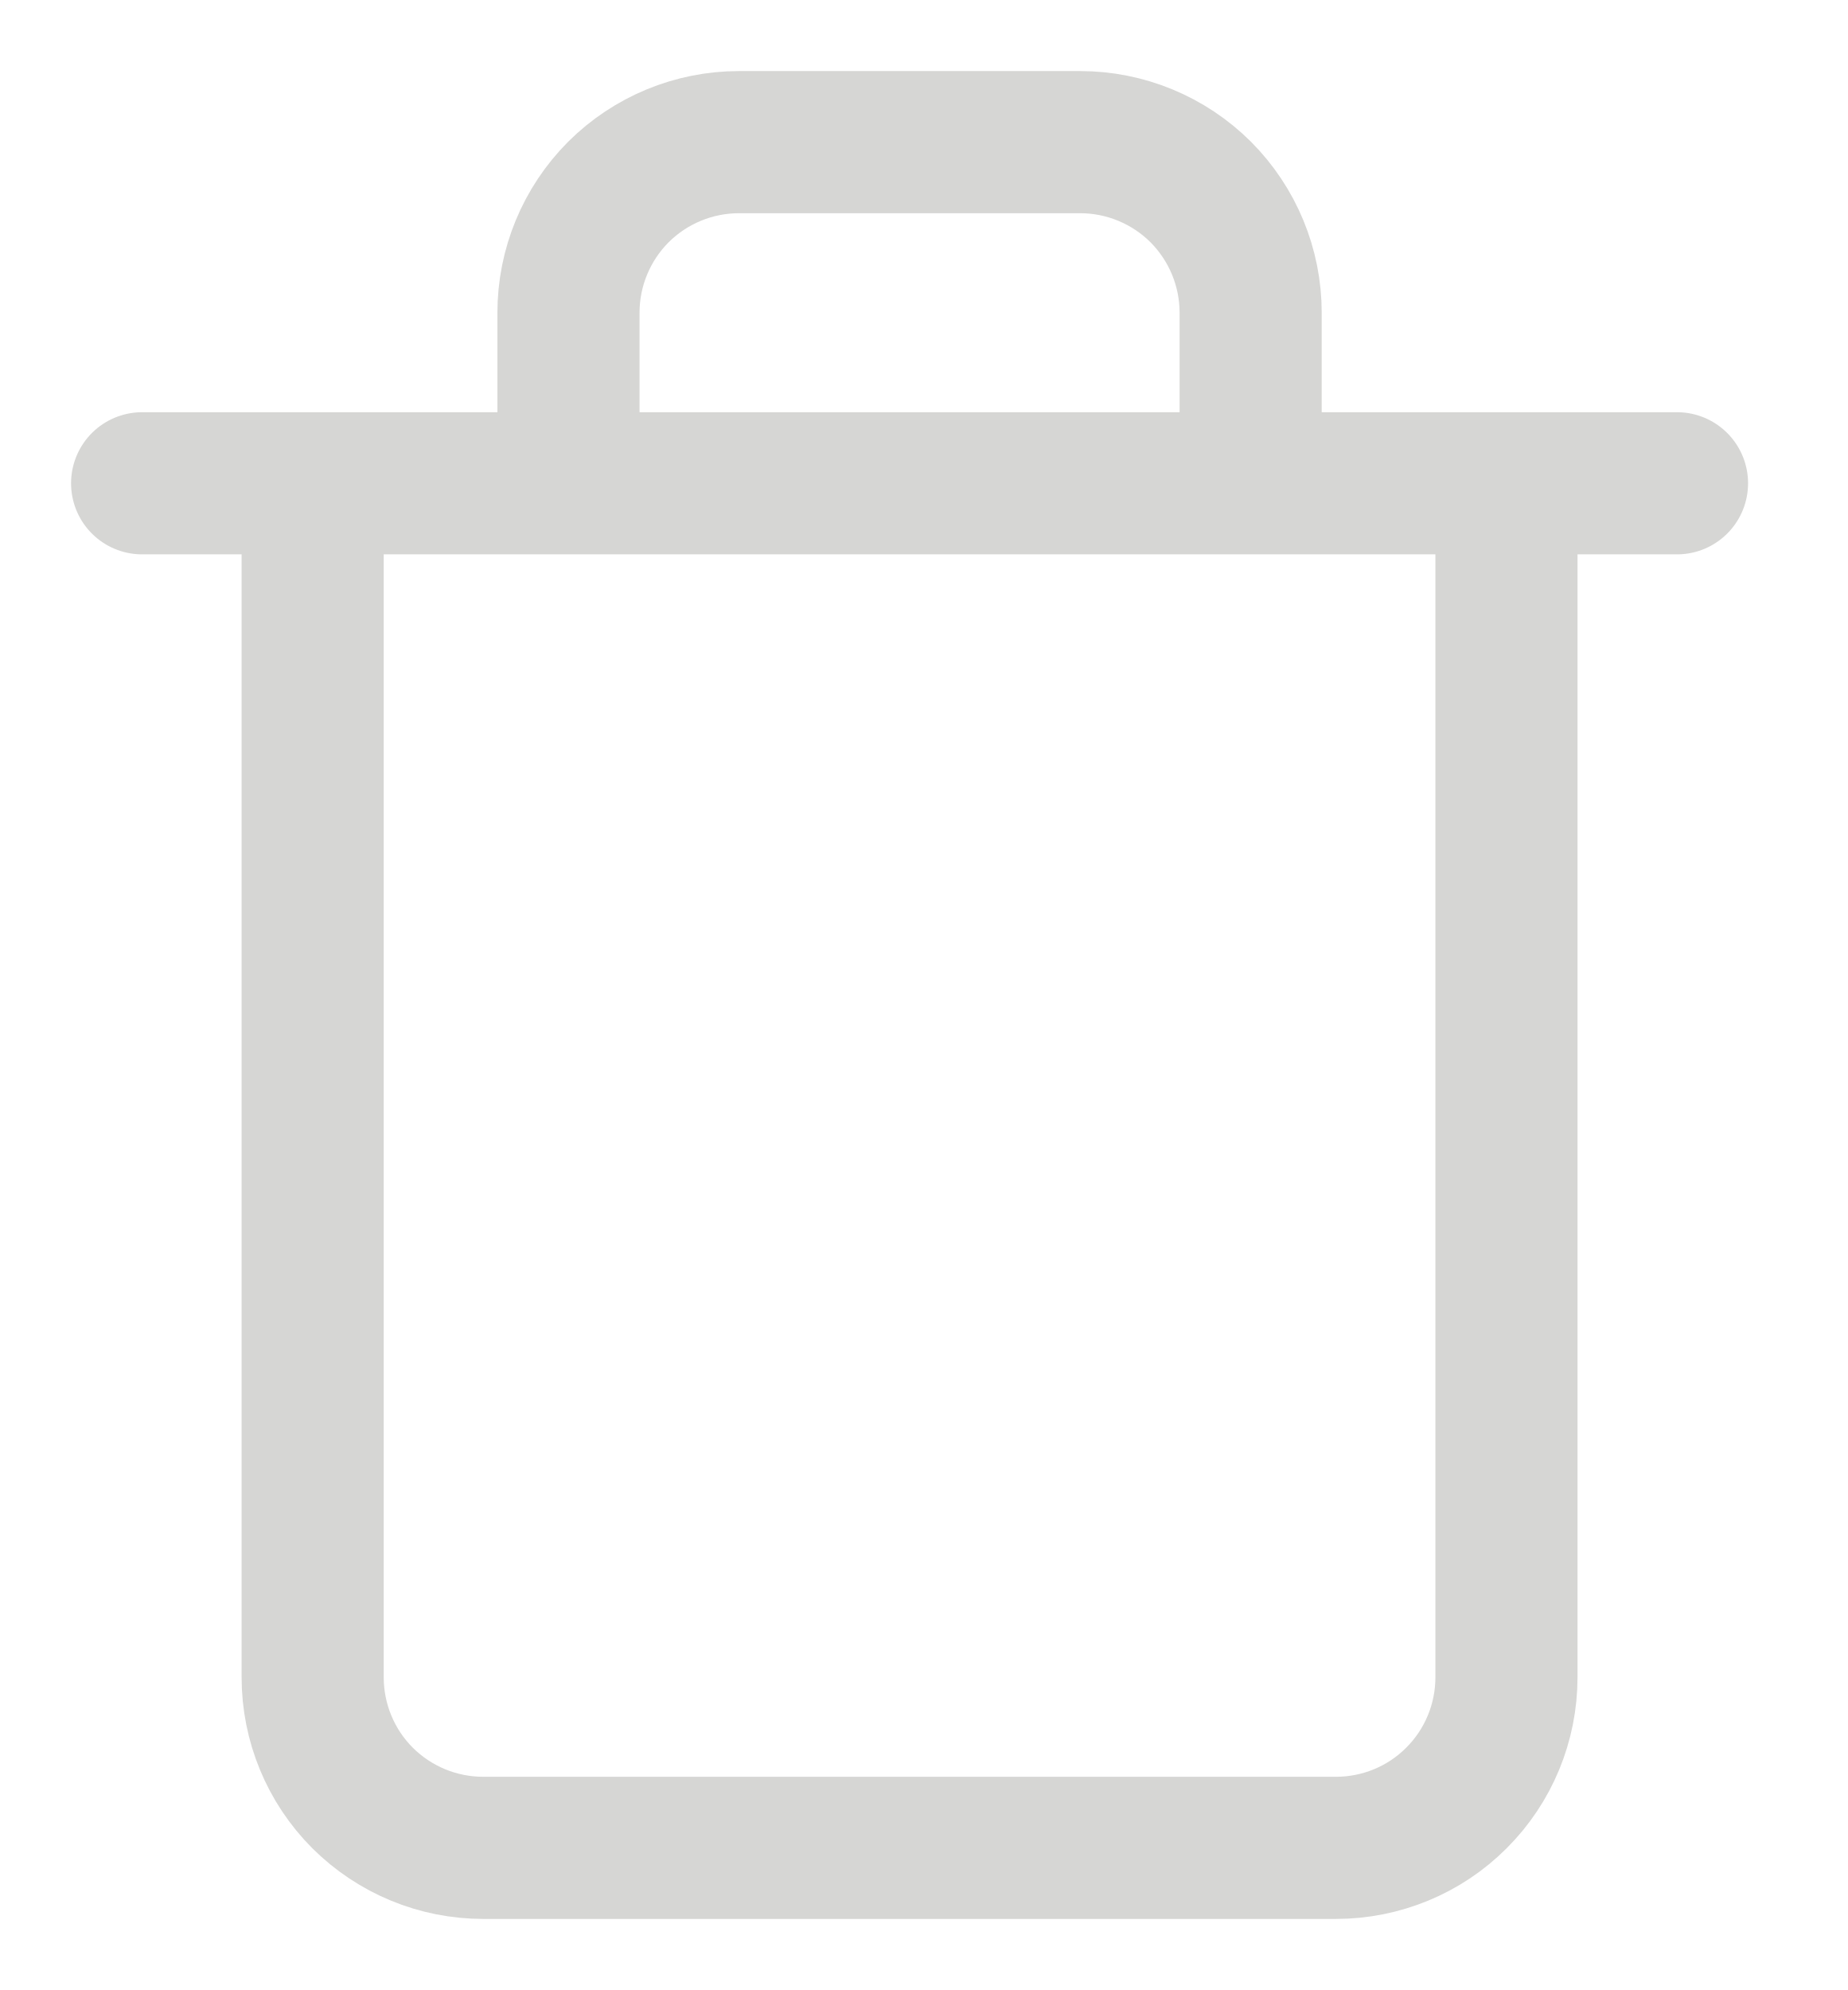
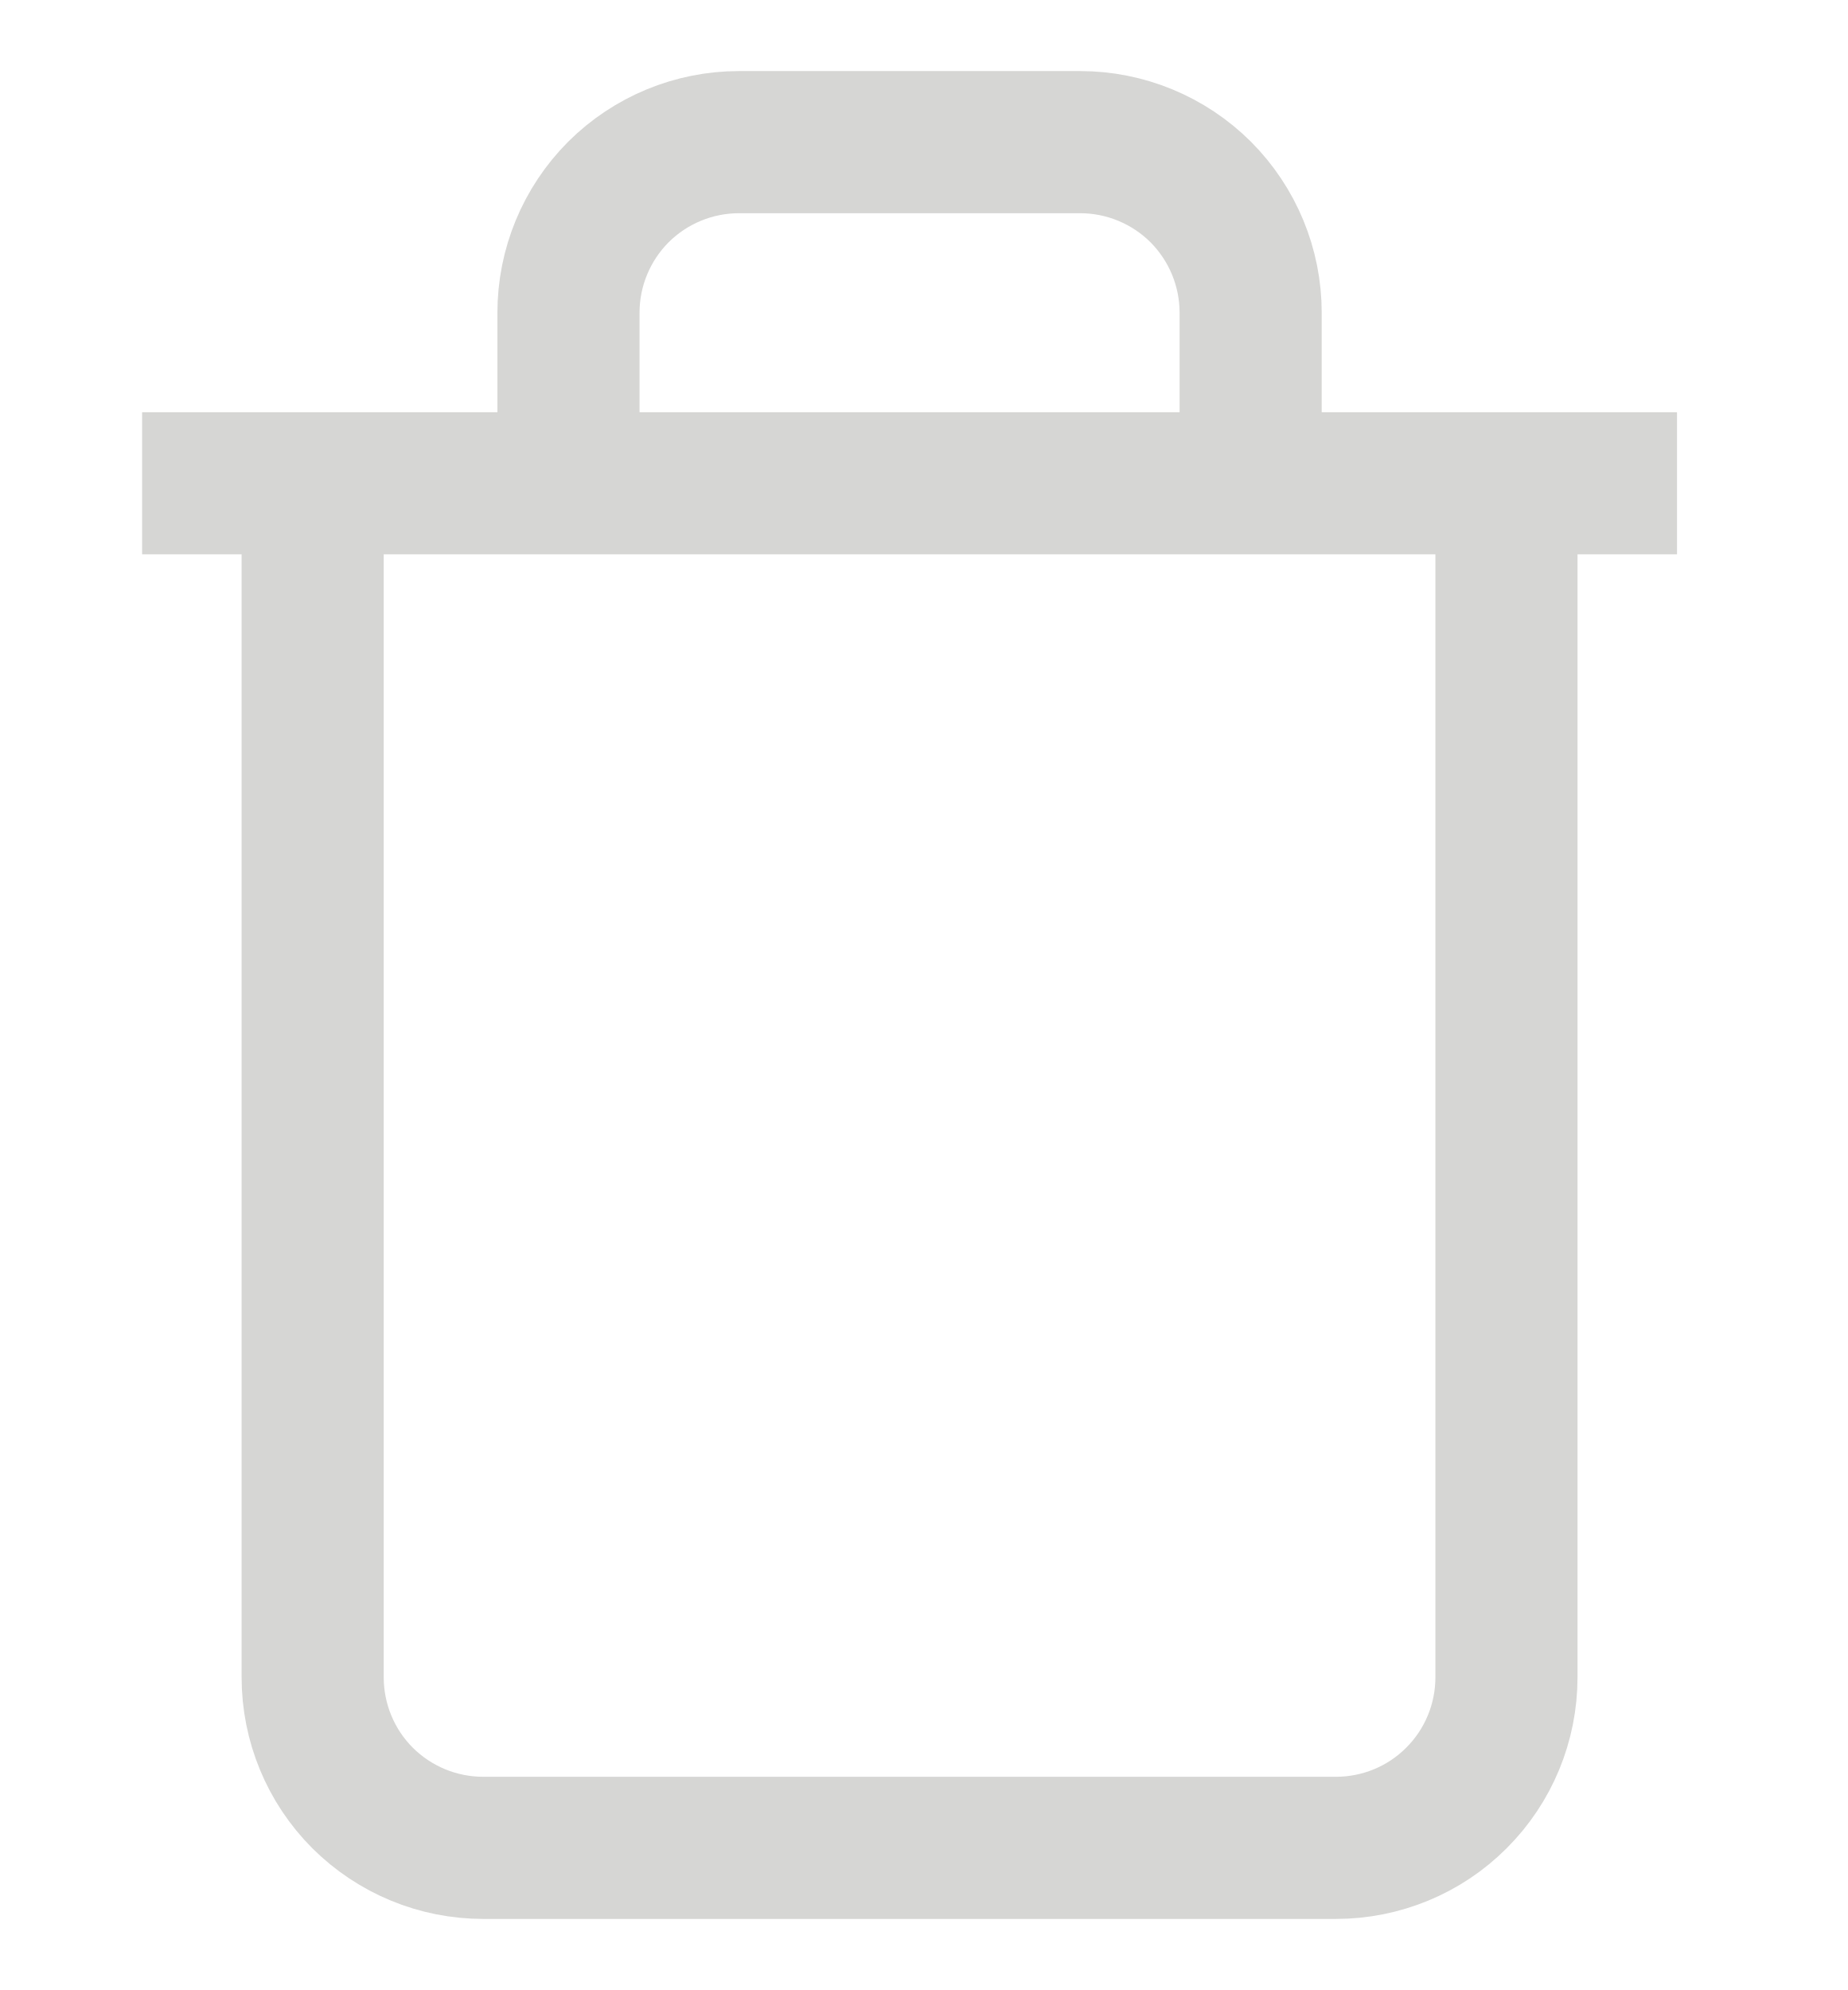
<svg xmlns="http://www.w3.org/2000/svg" width="13" height="14" viewBox="0 0 13 14" fill="none">
-   <path d="M1 3.4H11.8M10.6 3.4V11.8C10.6 12.118 10.474 12.424 10.248 12.649C10.024 12.874 9.718 13 9.4 13H3.4C3.082 13 2.777 12.874 2.551 12.649C2.326 12.424 2.2 12.118 2.2 11.8V3.4M4 3.4V2.2C4 1.882 4.126 1.577 4.351 1.351C4.577 1.126 4.882 1 5.2 1H7.6C7.918 1 8.223 1.126 8.449 1.351C8.674 1.577 8.8 1.882 8.8 2.2V3.4" stroke="#D6D6D4" stroke-linecap="round" stroke-linejoin="round" />
+   <path d="M1 3.4H11.8M10.6 3.4V11.8C10.6 12.118 10.474 12.424 10.248 12.649C10.024 12.874 9.718 13 9.4 13H3.4C3.082 13 2.777 12.874 2.551 12.649C2.326 12.424 2.2 12.118 2.2 11.8V3.4M4 3.4V2.2C4 1.882 4.126 1.577 4.351 1.351C4.577 1.126 4.882 1 5.2 1H7.6C7.918 1 8.223 1.126 8.449 1.351C8.674 1.577 8.8 1.882 8.8 2.2V3.4" stroke="#D6D6D4" strokeLinecap="round" strokeLinejoin="round" />
</svg>
